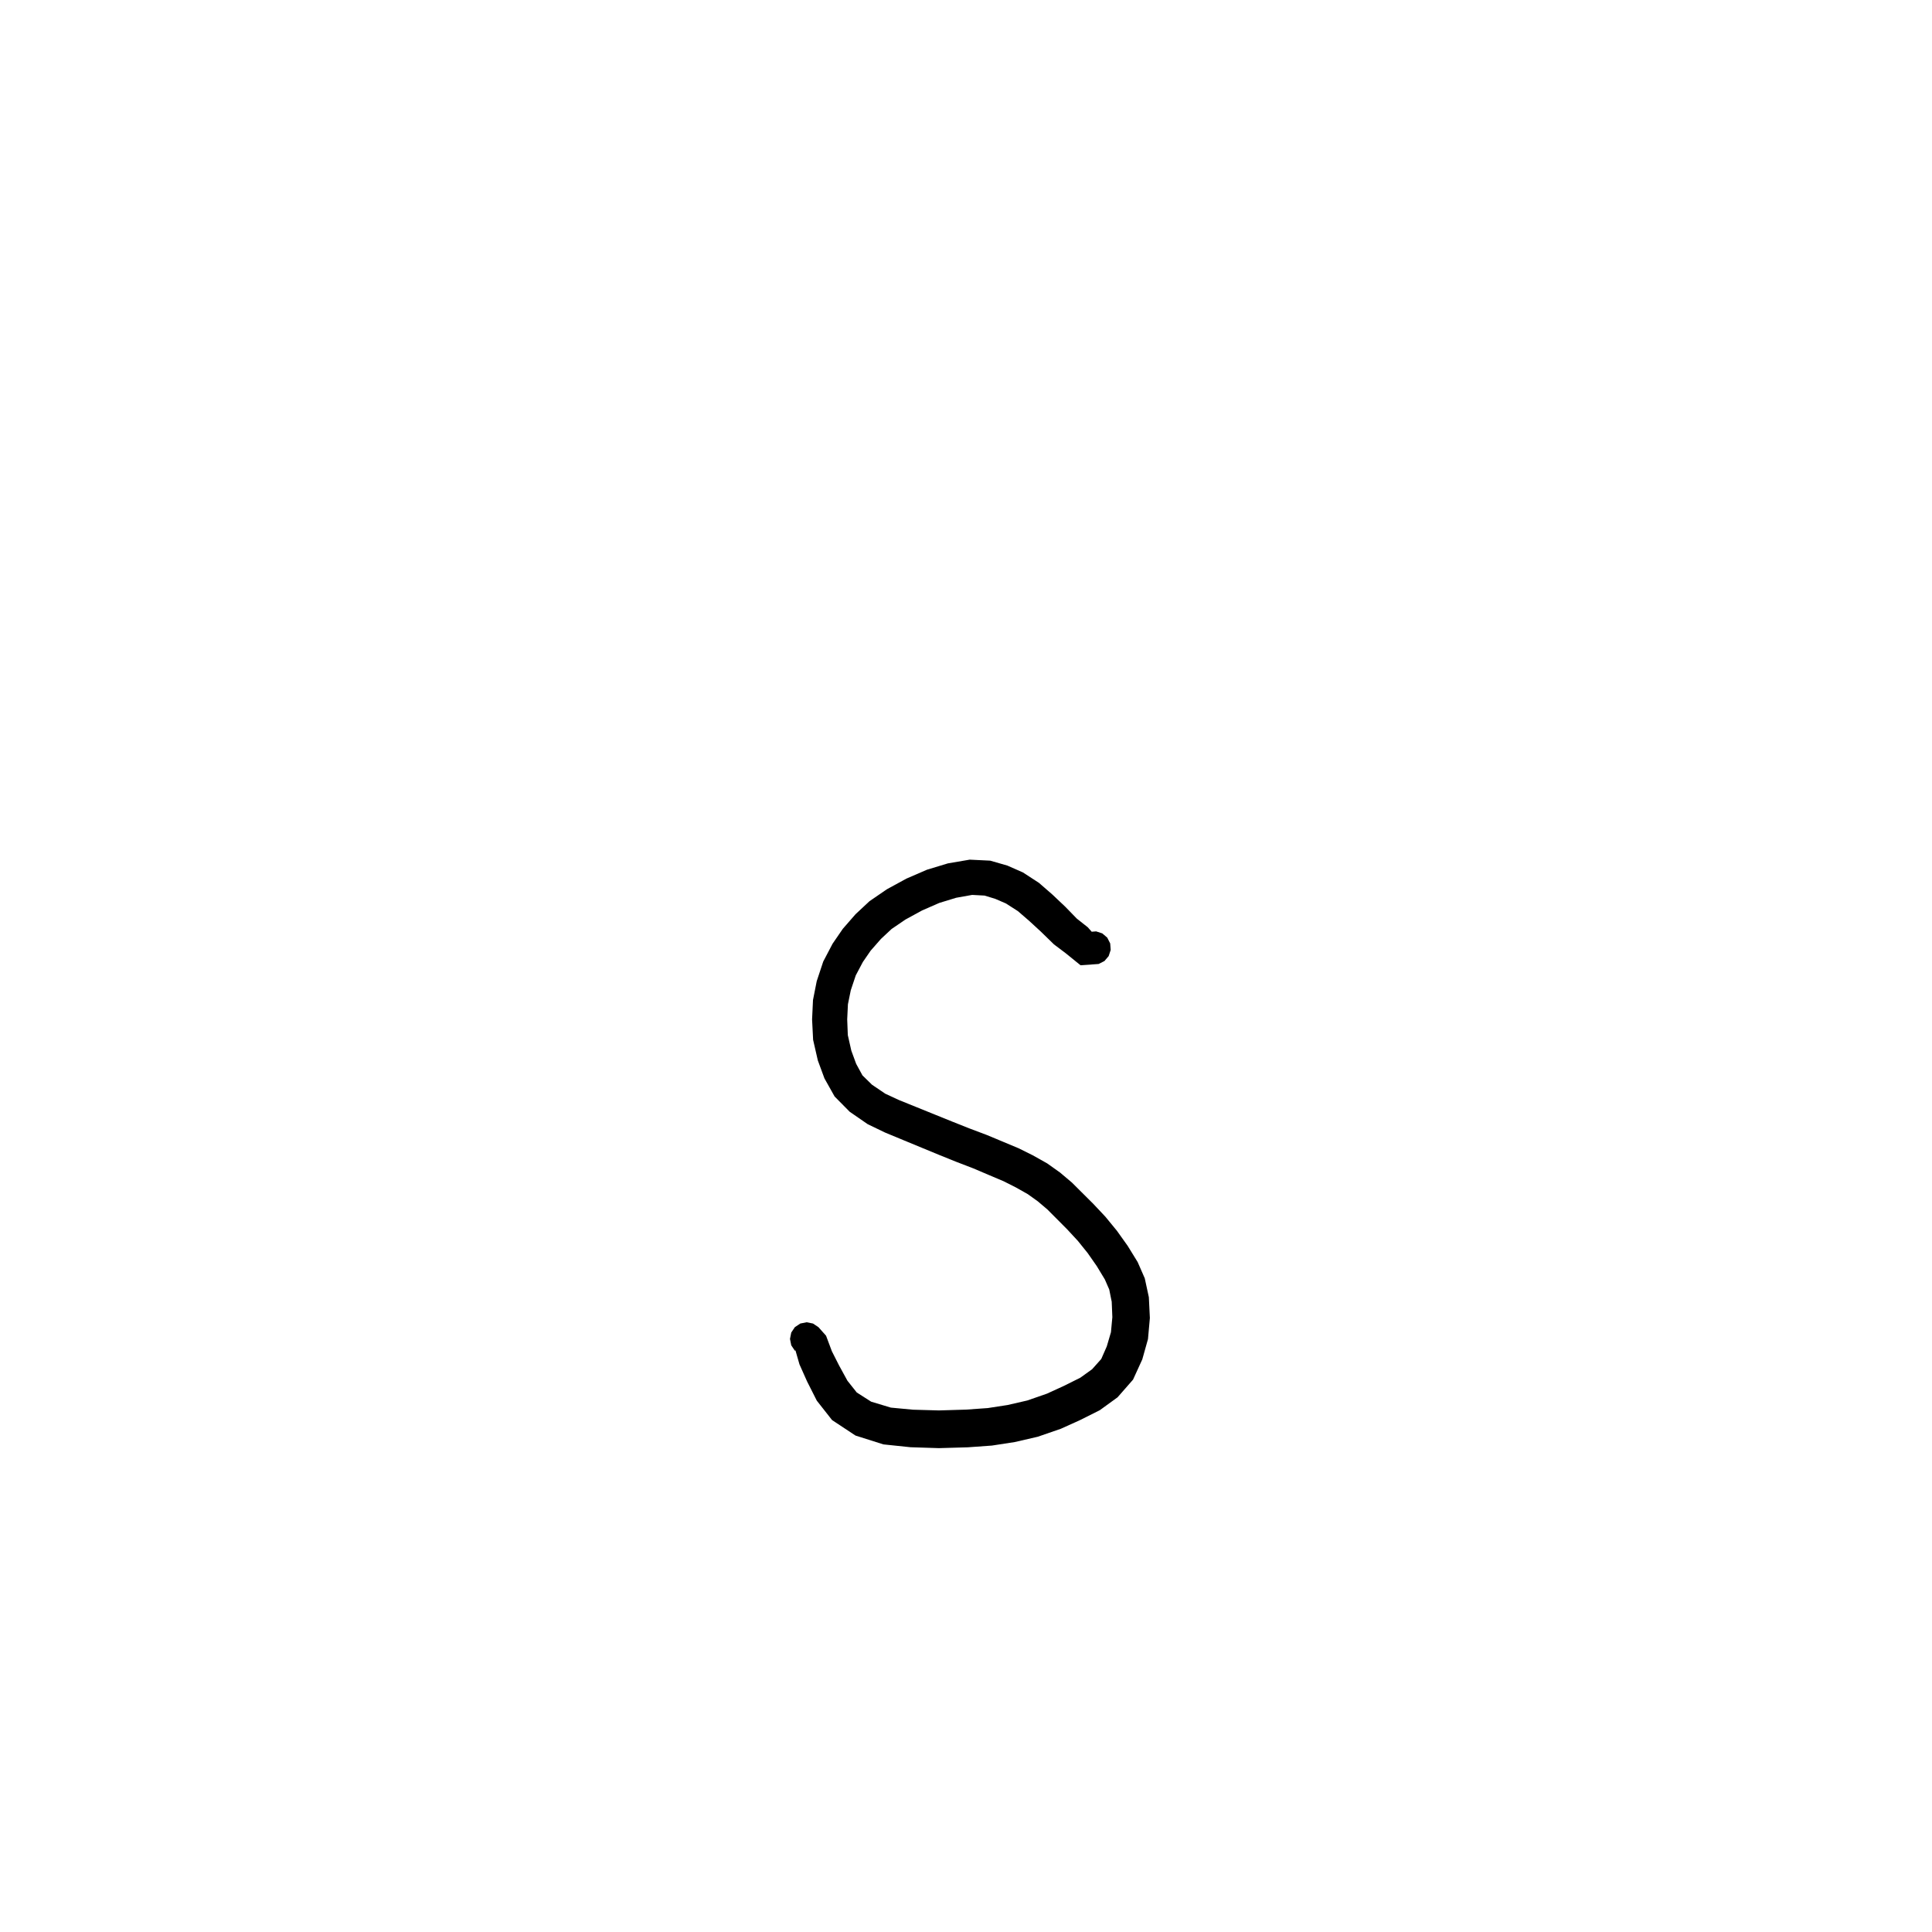
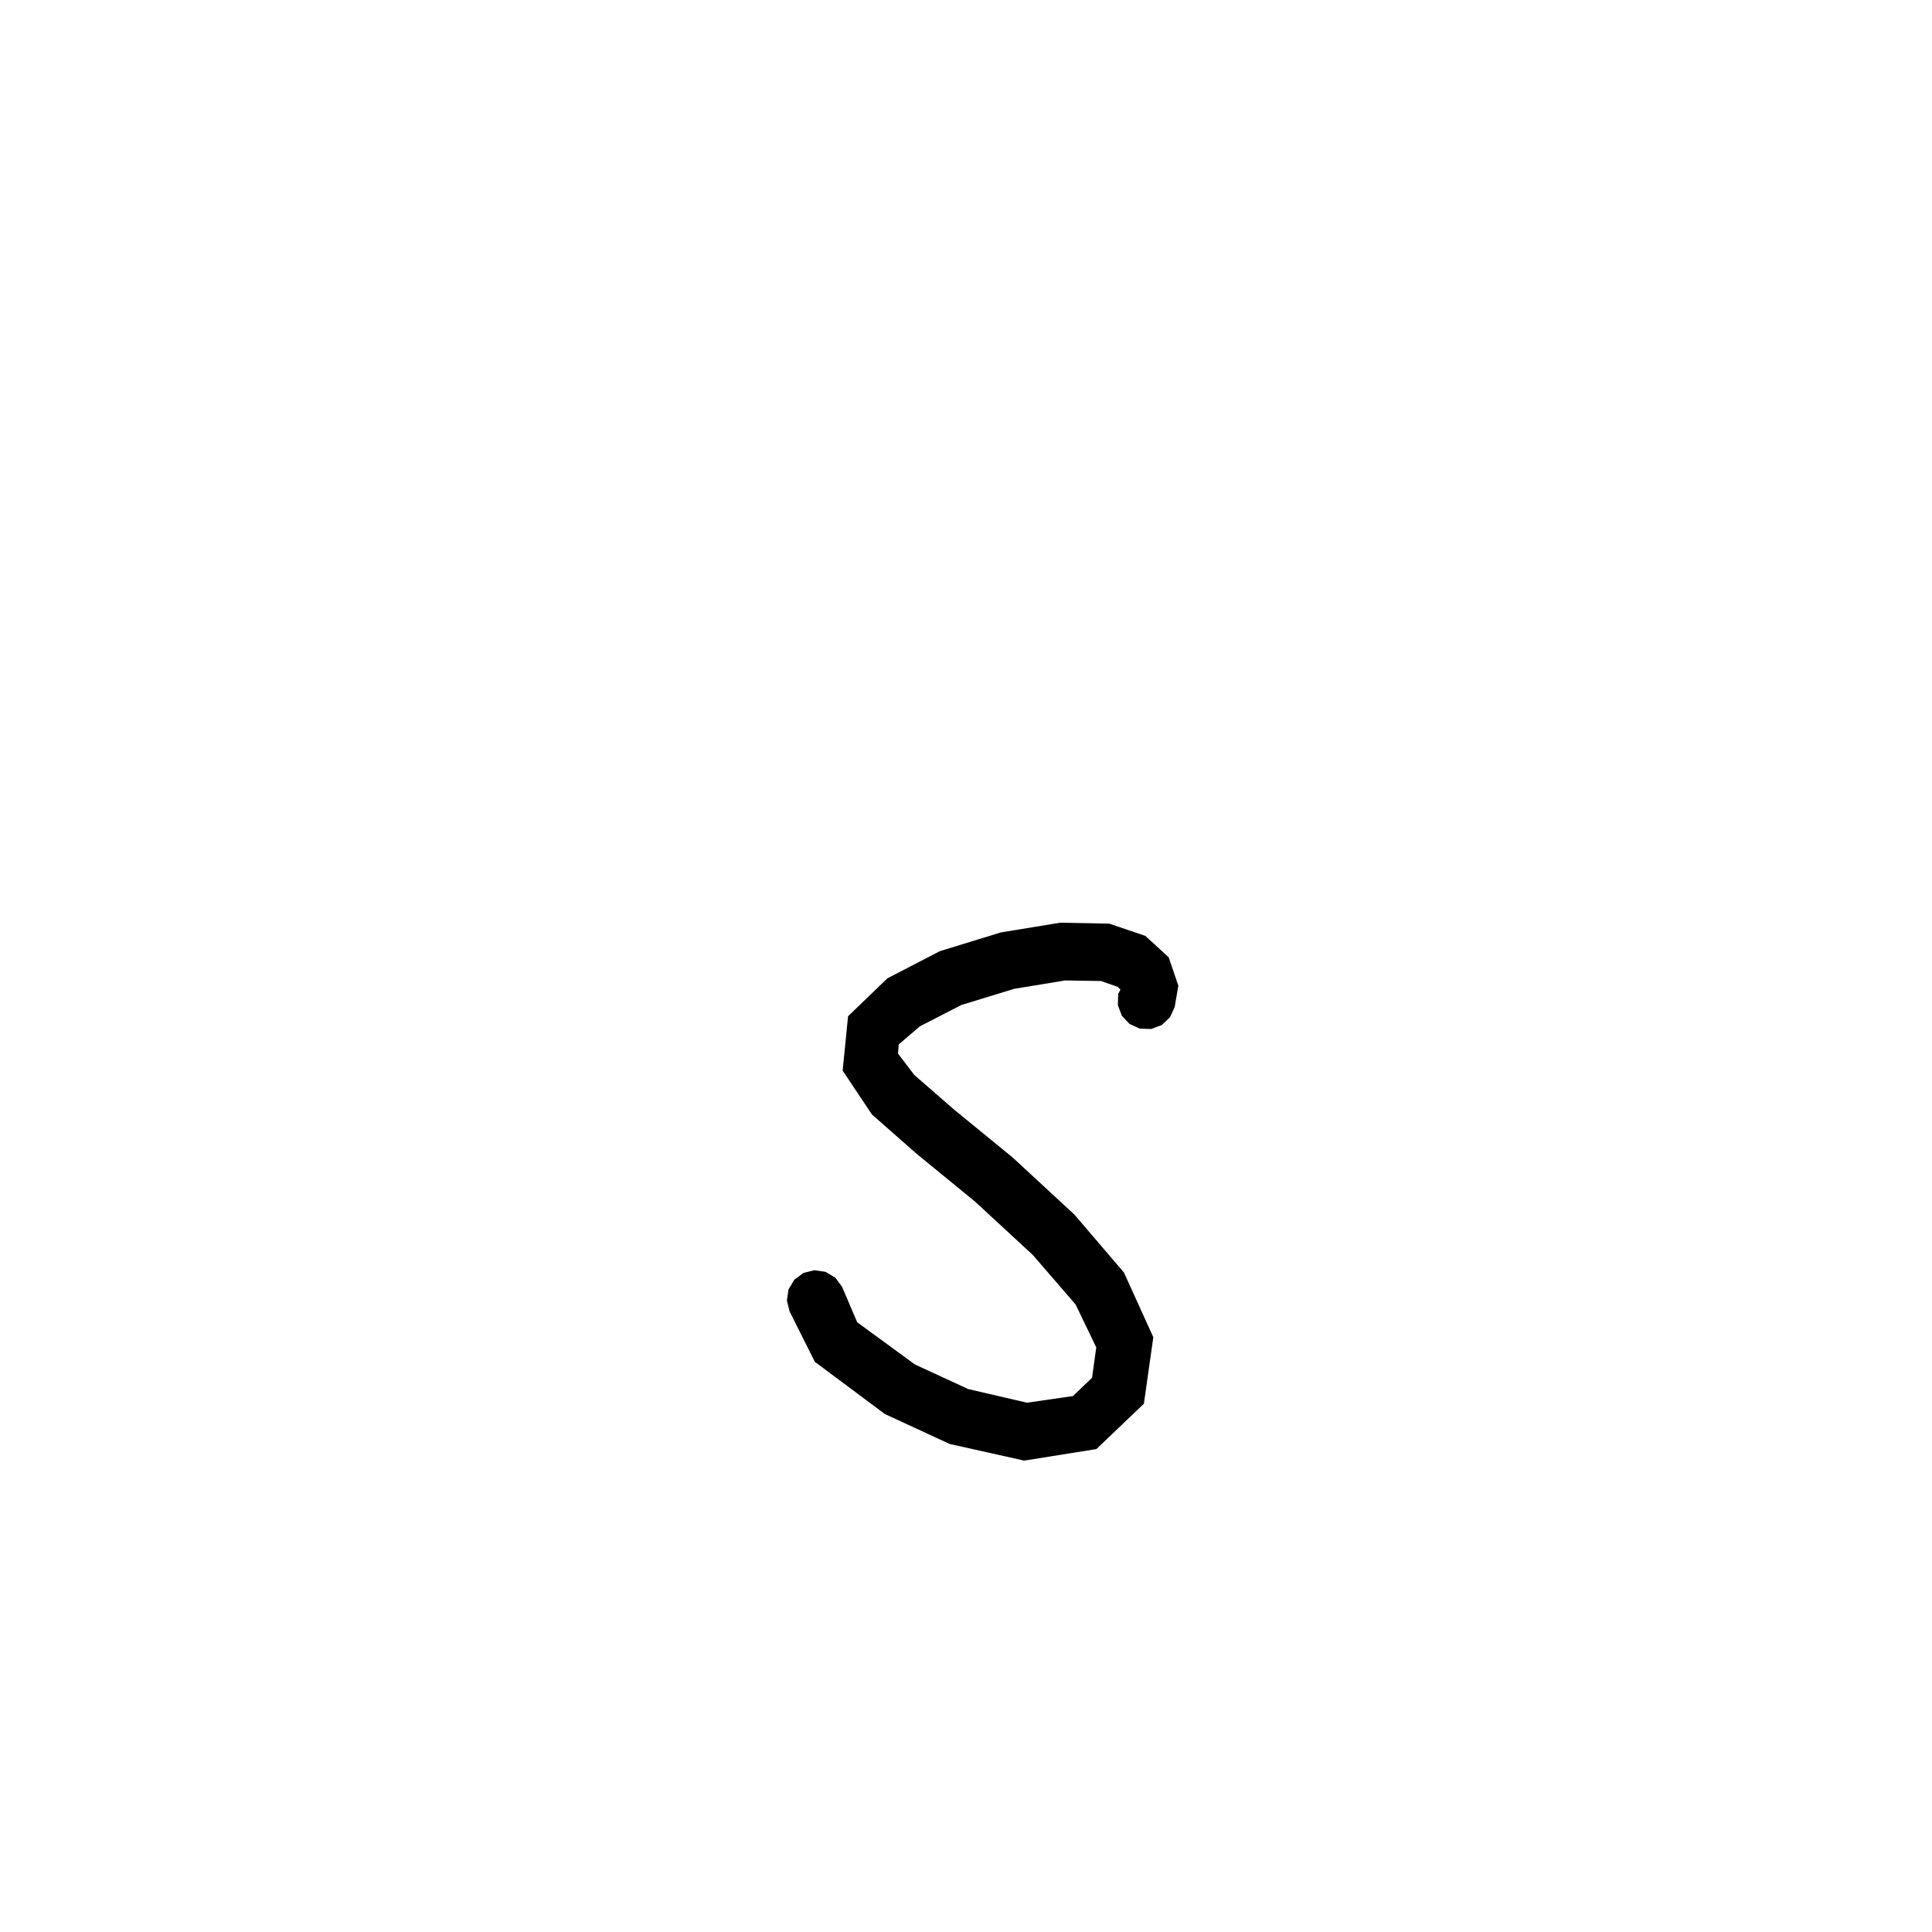
<svg xmlns="http://www.w3.org/2000/svg" viewBox="0 0 300 300" width="300" height="300">
-   <path d="M 169.2 144.702 L 169.884 145.097 L 168.918 143.993 L 167.211 142.645 L 165.401 140.784 L 163.43 138.919 L 161.336 137.096 L 158.841 135.472 L 156.424 134.407 L 153.756 133.641 L 150.574 133.487 L 147.193 134.064 L 143.945 135.048 L 140.754 136.428 L 137.723 138.08 L 135.02 139.933 L 132.843 141.965 L 130.871 144.227 L 129.279 146.547 L 127.831 149.309 L 126.821 152.352 L 126.242 155.282 L 126.1 158.291 L 126.26 161.464 L 126.992 164.664 L 128.023 167.458 L 129.597 170.261 L 131.944 172.636 L 134.728 174.558 L 137.417 175.855 L 140.282 177.042 L 143.084 178.2 L 145.896 179.362 L 148.477 180.402 L 151.13 181.423 L 153.503 182.433 L 155.846 183.425 L 157.734 184.377 L 159.586 185.421 L 161.149 186.541 L 162.631 187.798 L 163.945 189.116 L 165.691 190.871 L 167.371 192.684 L 168.898 194.581 L 170.307 196.601 L 171.559 198.67 L 172.241 200.229 L 172.627 202.137 L 172.725 204.526 L 172.508 206.863 L 171.861 209.068 L 171 211.026 L 169.577 212.619 L 167.747 213.932 L 165.189 215.206 L 162.569 216.406 L 159.52 217.466 L 156.462 218.17 L 153.375 218.645 L 149.986 218.885 L 145.791 219.011 L 141.767 218.897 L 138.336 218.574 L 135.27 217.65 L 133.039 216.225 L 131.588 214.397 L 130.289 212.024 L 129.173 209.822 L 128.27 207.409 L 127.085 206.079 L 126.245 205.518 L 125.255 205.321 L 124.265 205.518 L 123.425 206.079 L 122.865 206.918 L 122.668 207.908 L 122.865 208.898 L 123.425 209.738 L 123.515 209.683 L 124.143 211.861 L 125.323 214.507 L 126.83 217.49 L 129.205 220.51 L 132.842 222.912 L 137.174 224.284 L 141.397 224.726 L 145.791 224.866 L 150.269 224.737 L 154.022 224.468 L 157.568 223.922 L 161.144 223.096 L 164.727 221.859 L 167.719 220.508 L 170.774 218.976 L 173.535 216.973 L 175.938 214.229 L 177.374 211.085 L 178.258 207.933 L 178.551 204.658 L 178.393 201.434 L 177.759 198.495 L 176.655 195.973 L 175.101 193.45 L 173.449 191.133 L 171.659 188.949 L 169.768 186.935 L 167.943 185.119 L 166.451 183.631 L 164.617 182.082 L 162.607 180.651 L 160.378 179.399 L 158.185 178.309 L 155.681 177.261 L 153.207 176.23 L 150.503 175.211 L 147.982 174.209 L 145.181 173.076 L 142.371 171.938 L 139.624 170.829 L 137.466 169.83 L 135.403 168.435 L 133.923 166.984 L 132.946 165.196 L 132.192 163.142 L 131.648 160.73 L 131.553 158.291 L 131.666 155.943 L 132.108 153.77 L 132.883 151.456 L 133.987 149.372 L 135.201 147.61 L 136.8 145.79 L 138.449 144.25 L 140.594 142.788 L 143.174 141.378 L 145.851 140.207 L 148.47 139.406 L 150.956 138.962 L 152.877 139.064 L 154.546 139.573 L 156.21 140.294 L 158.052 141.475 L 159.784 142.969 L 161.639 144.675 L 163.656 146.641 L 165.521 148.048 L 167.786 149.886 L 170.596 149.686 L 171.496 149.229 L 172.153 148.462 L 172.467 147.503 L 172.39 146.496 L 171.933 145.596 L 171.167 144.939 L 170.207 144.625 Z" fill="black" fill-rule="nonzero" />
+   <path d="M 182.405 156.357 L 182.973 153.055 L 181.469 148.645 L 177.844 145.323 L 172.236 143.422 L 164.632 143.275 L 155.395 144.791 L 145.936 147.698 L 137.801 151.91 L 131.687 157.798 L 130.845 166.242 L 135.389 173.055 L 142.362 179.186 L 151.357 186.544 L 160.377 194.872 L 167.024 202.568 L 170.226 209.22 L 169.573 213.945 L 166.603 216.781 L 159.47 217.812 L 150.344 215.691 L 142.066 211.873 L 133.109 205.323 L 130.754 199.814 L 129.711 198.401 L 128.207 197.496 L 126.47 197.235 L 124.766 197.658 L 123.354 198.701 L 122.448 200.206 L 122.187 201.942 L 122.611 203.646 L 126.527 211.462 L 137.403 219.571 L 147.467 224.219 L 159.036 226.802 L 170.246 225.011 L 177.623 217.97 L 179.087 207.644 L 174.529 197.6 L 166.83 188.598 L 157.272 179.76 L 148.159 172.302 L 141.963 166.909 L 139.452 163.61 L 139.55 162.177 L 142.844 159.364 L 149.289 156.05 L 157.467 153.549 L 165.397 152.243 L 170.963 152.331 L 173.585 153.252 L 174.034 153.717 L 173.991 153.635 L 173.636 154.332 L 173.582 156.087 L 174.204 157.729 L 175.407 159.008 L 177.007 159.729 L 178.762 159.783 L 180.404 159.161 L 181.683 157.958 Z" fill="black" fill-rule="nonzero" />
</svg>
